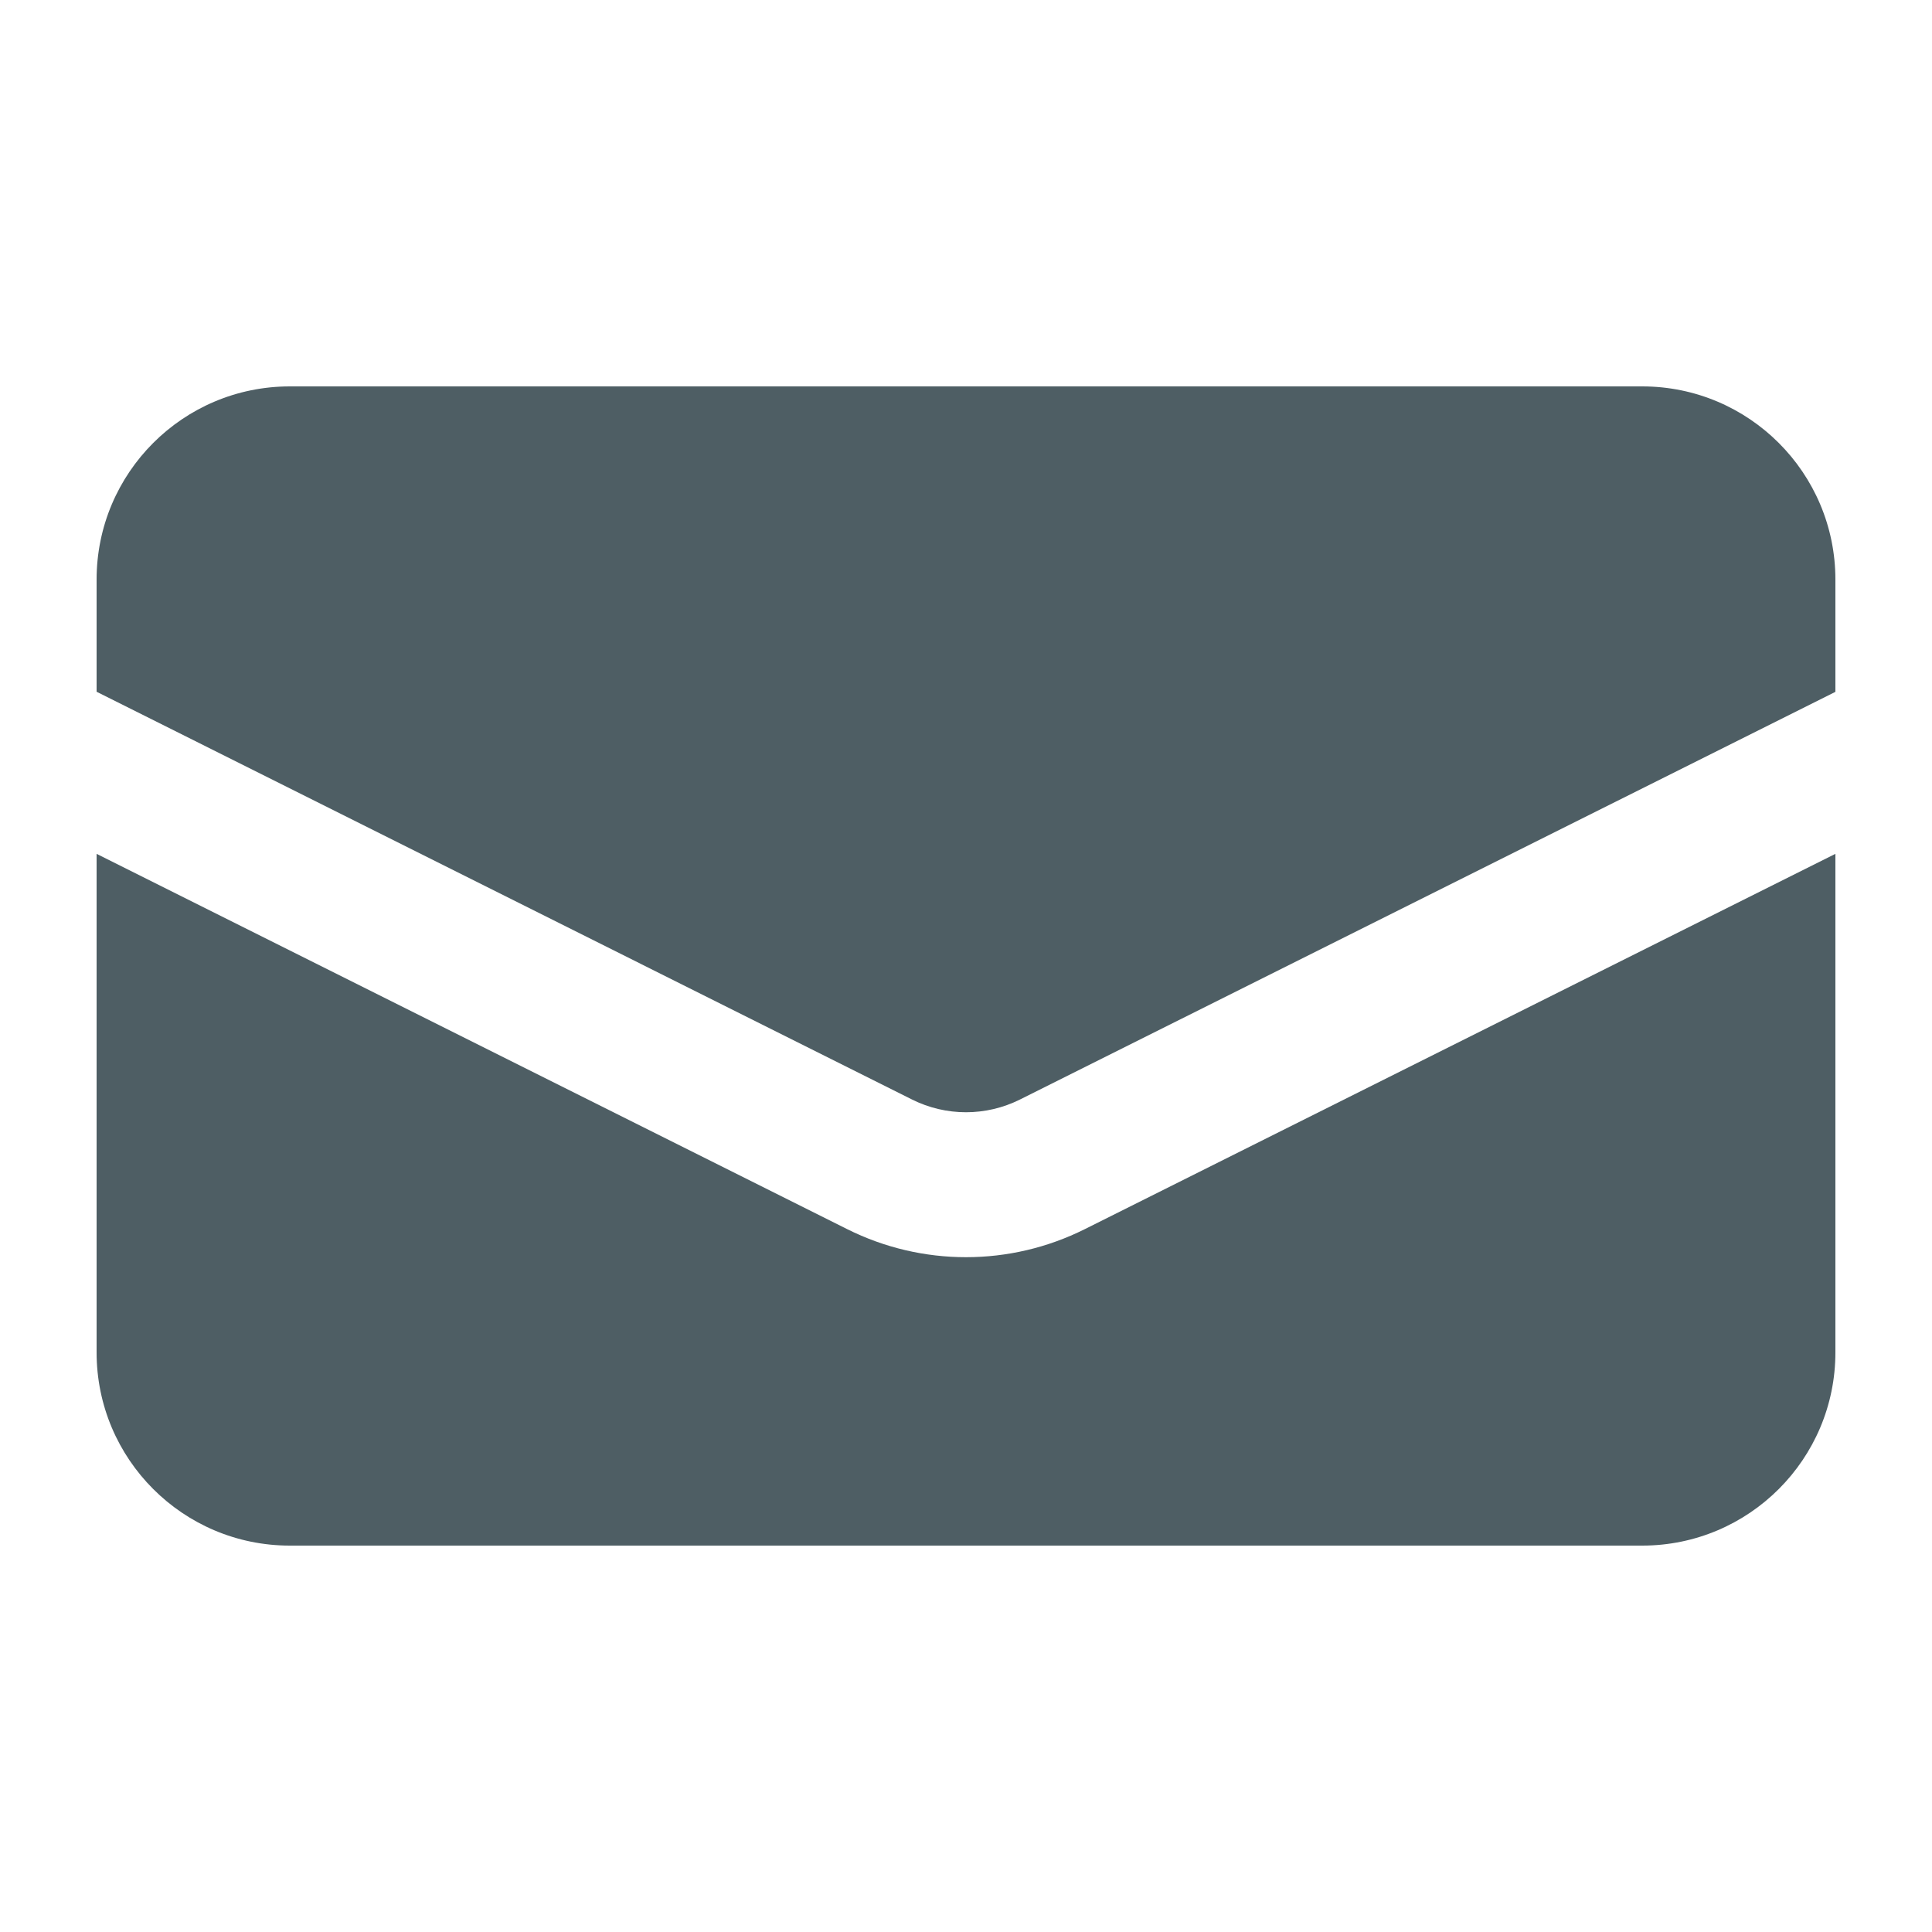
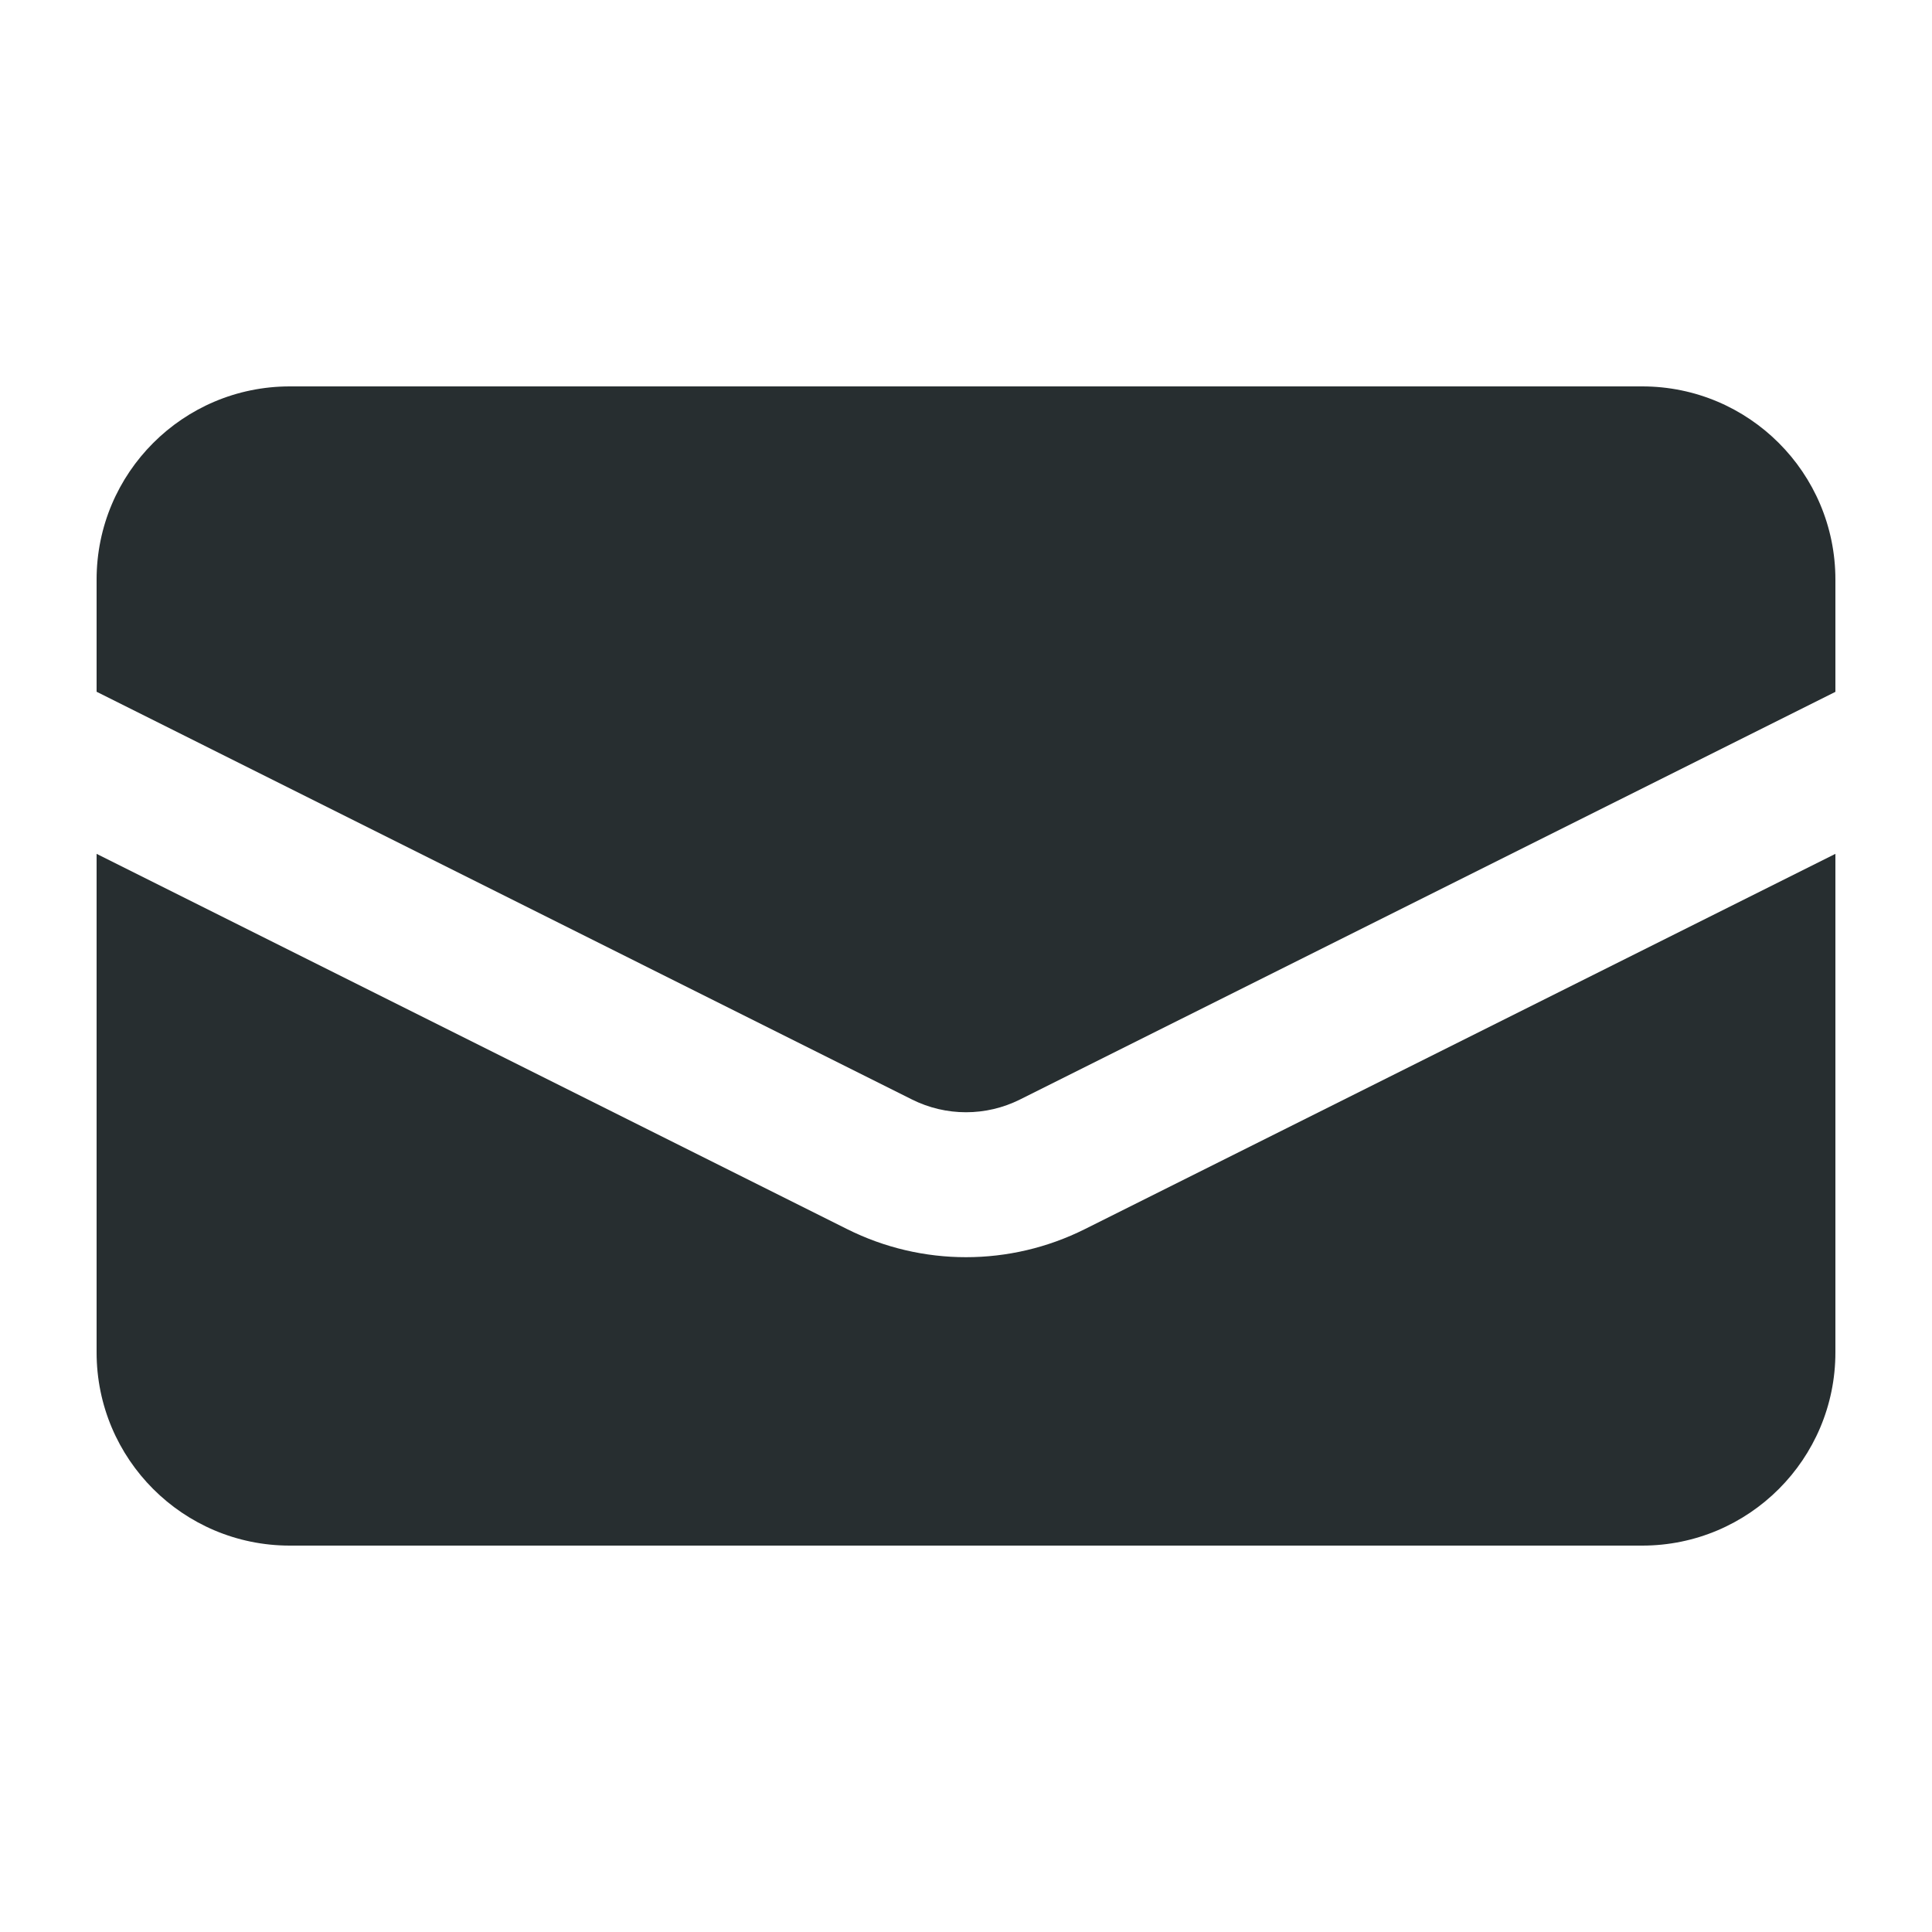
- <svg xmlns="http://www.w3.org/2000/svg" viewBox="0 0 20 20" fill="#4e5e64" aria-hidden="true" class="h-4 w-4">
+ <svg xmlns="http://www.w3.org/2000/svg" viewBox="0 0 20 20" fill="#272e30" aria-hidden="true" class="h-4 w-4">
  <path d="M3 4a2 2 0 00-2 2v1.161l8.441 4.221a1.25 1.25 0 001.118 0L19 7.162V6a2 2 0 00-2-2H3z" />
  <path d="M19 8.839l-7.77 3.885a2.75 2.75 0 01-2.46 0L1 8.839V14a2 2 0 002 2h14a2 2 0 002-2V8.839z" />
</svg>
